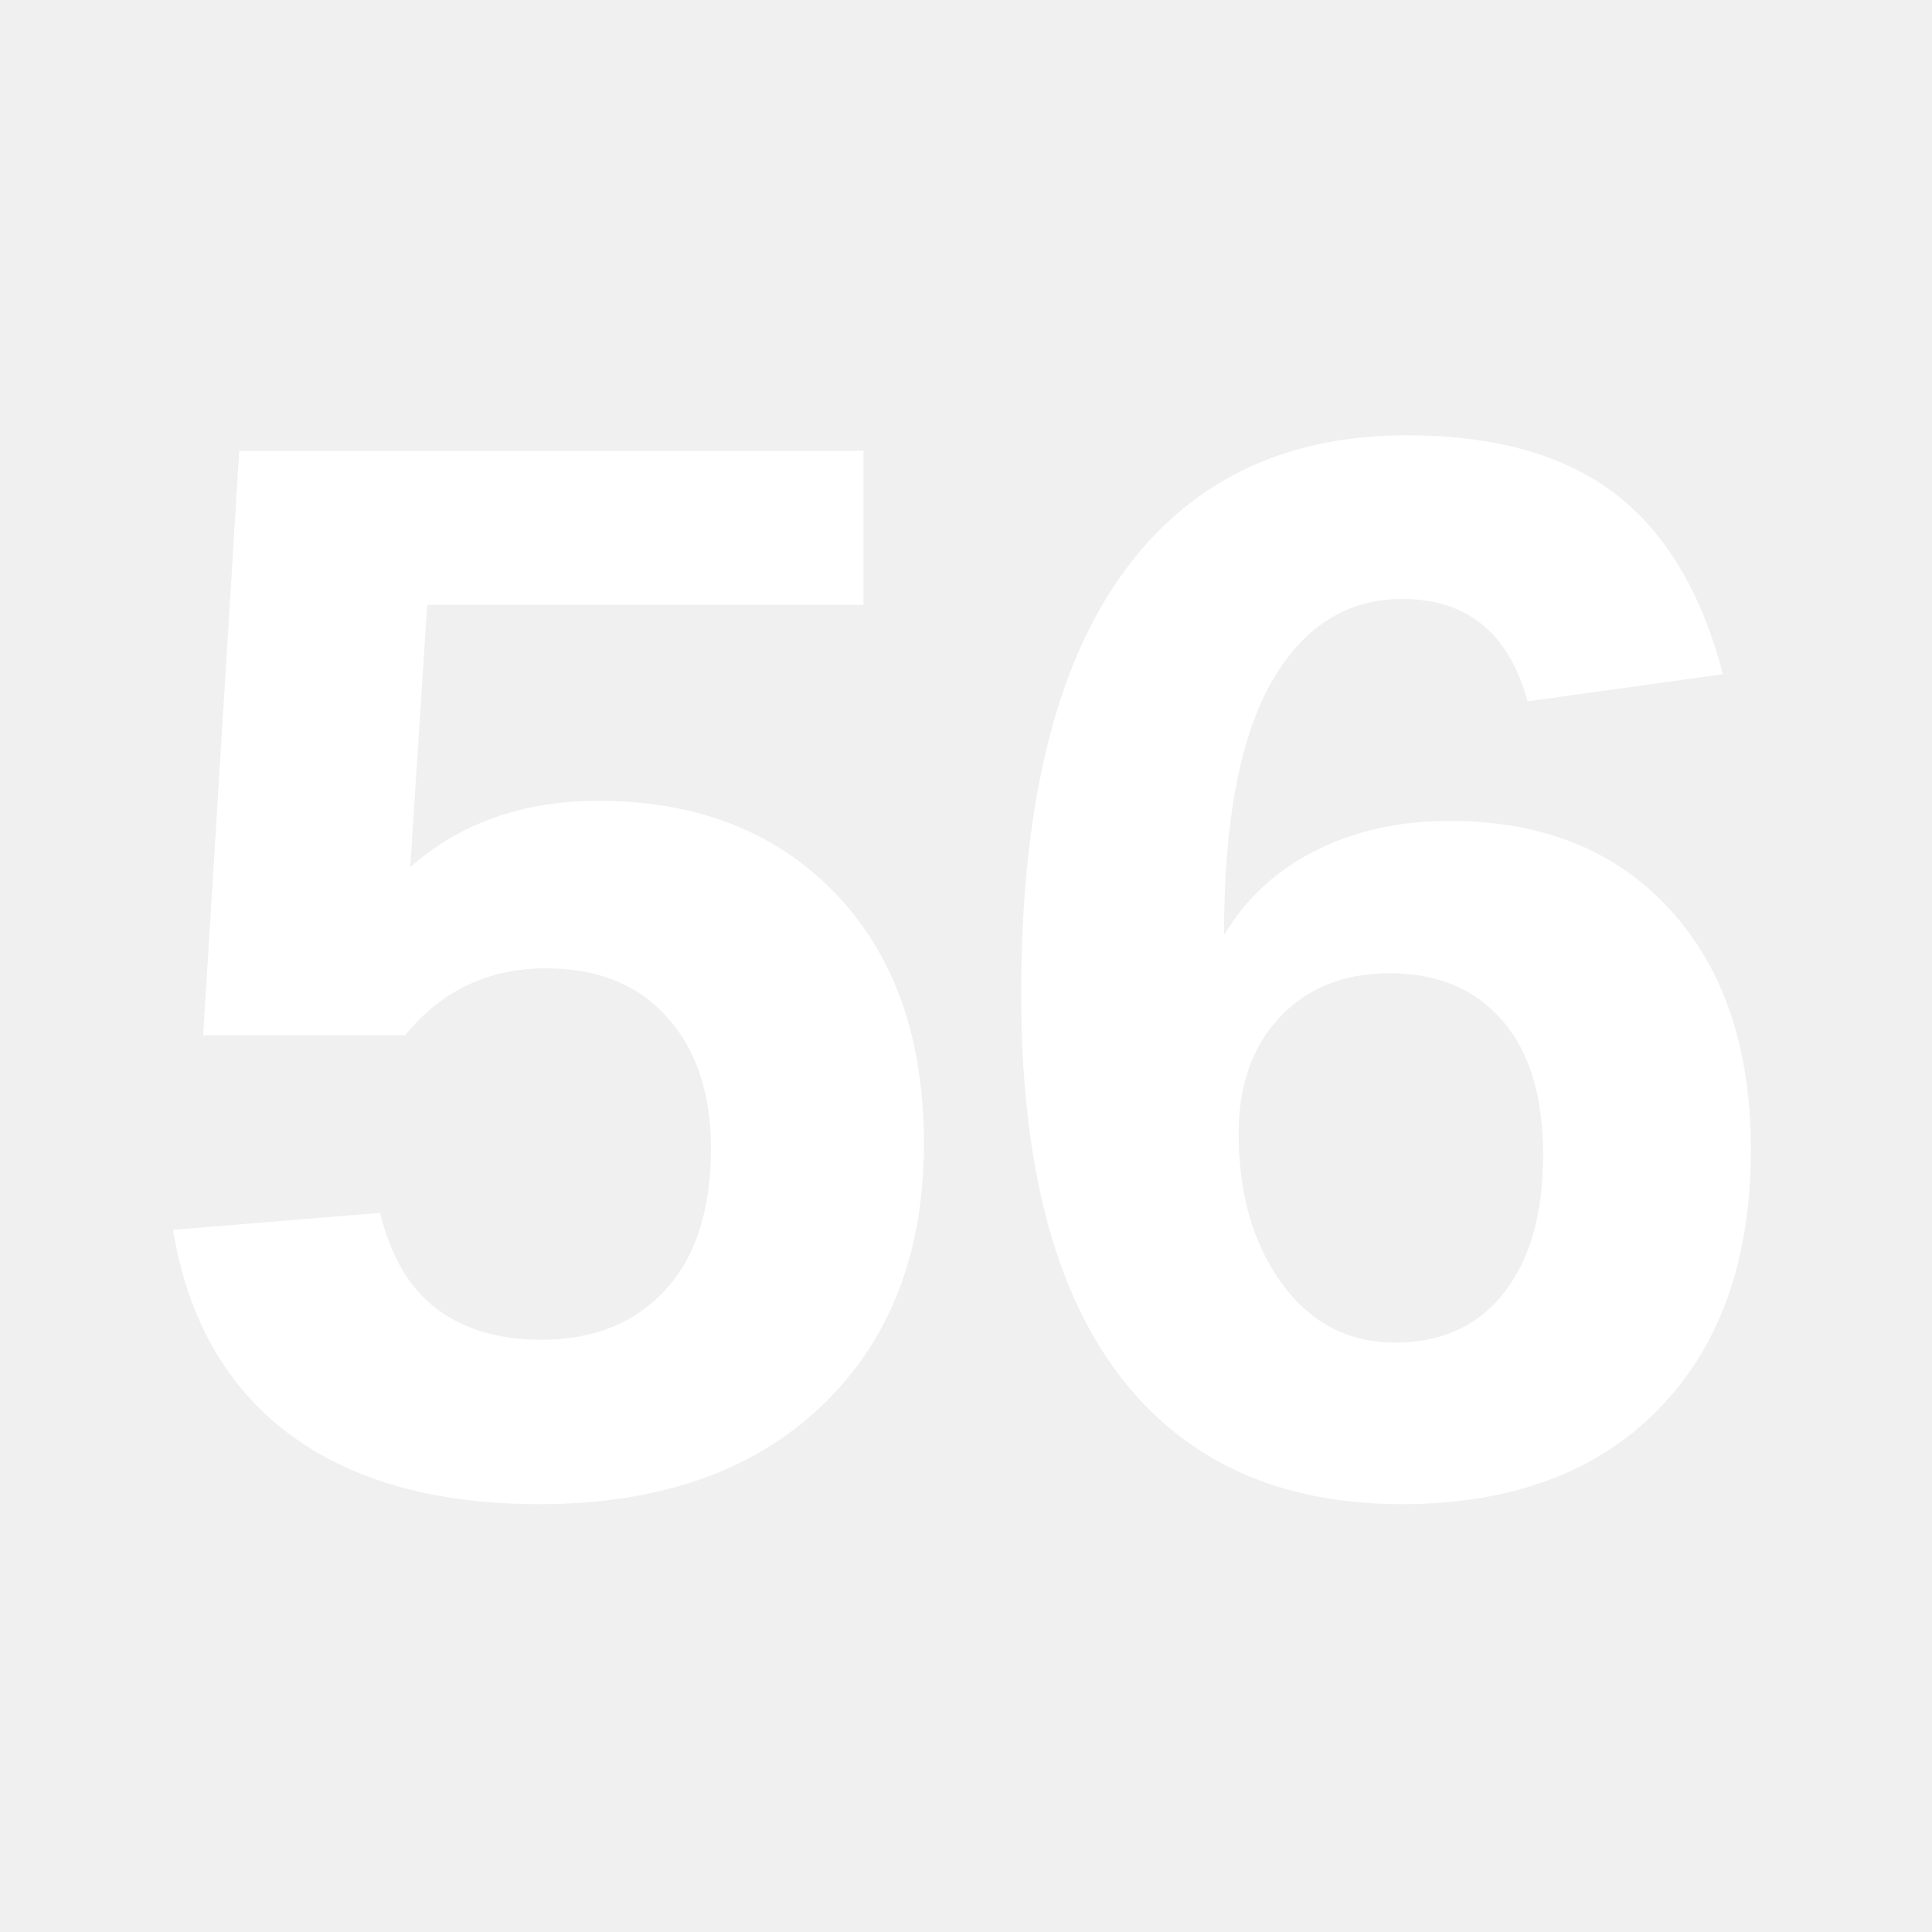
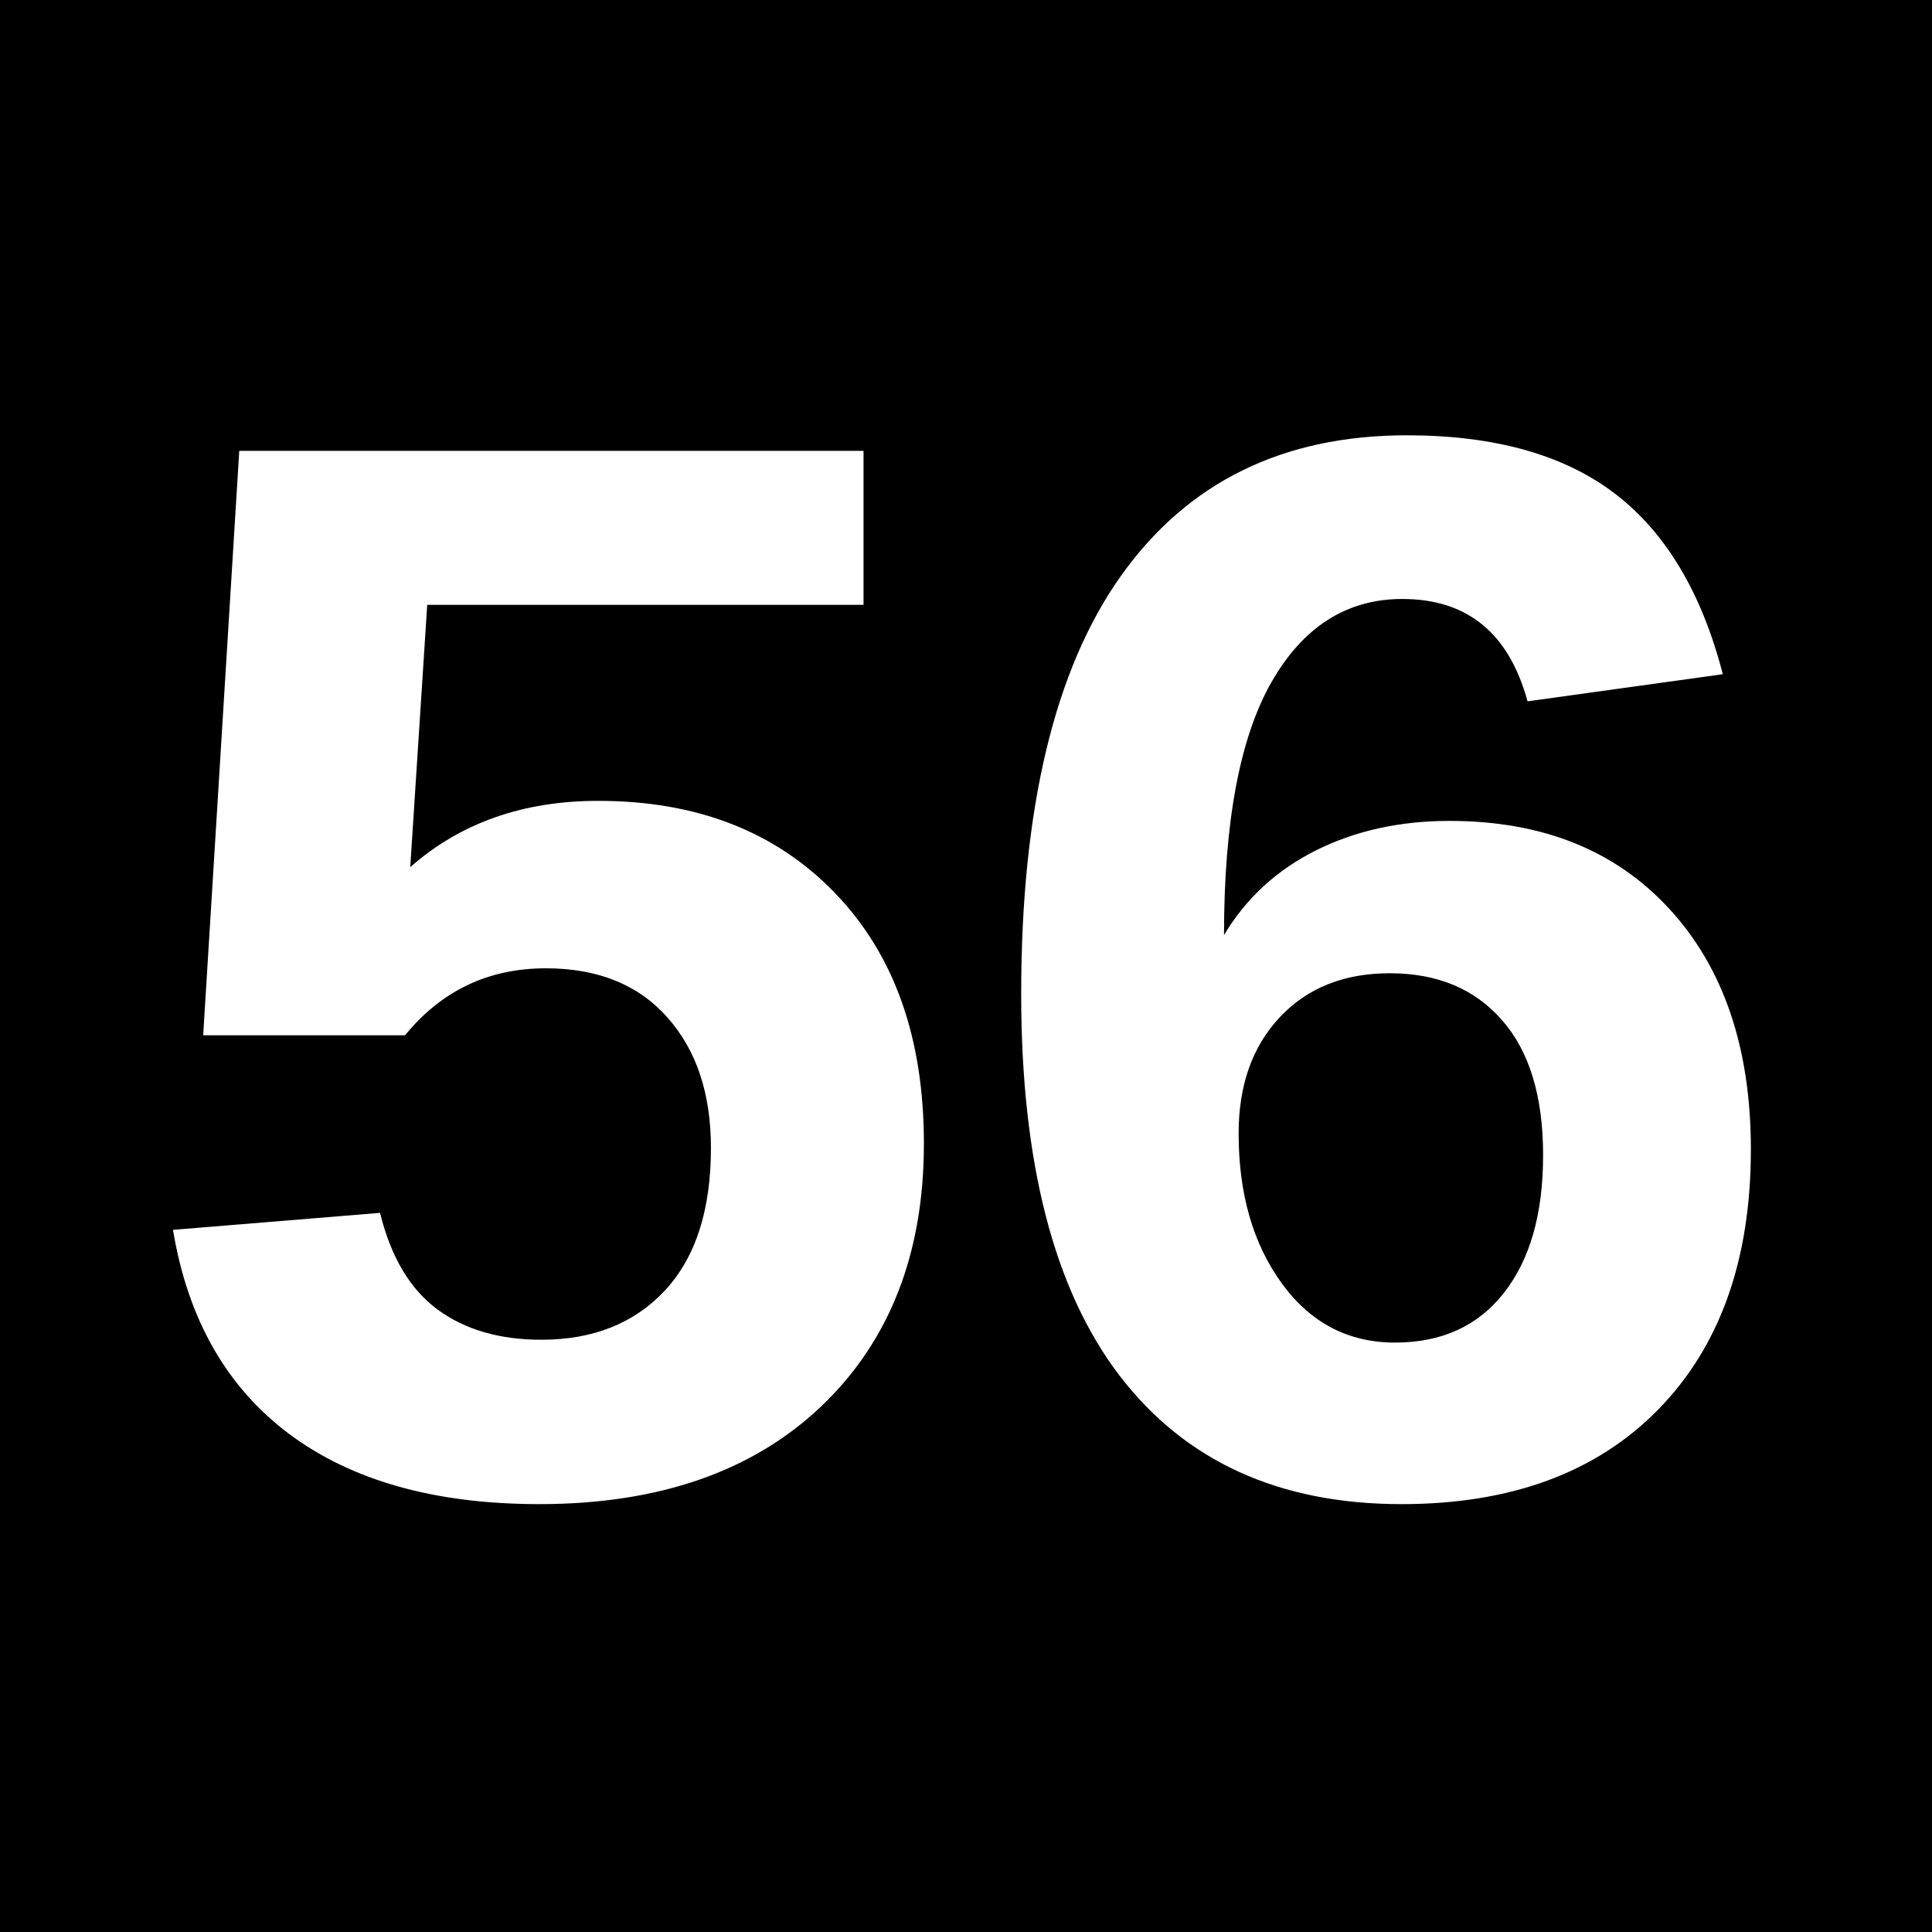
<svg xmlns="http://www.w3.org/2000/svg" width="128" height="128" viewBox="0 0 128 128">
-   <rect width="128" height="128" fill="none" />
+   <rect width="128" height="128" fill="black" />
  <text x="50%" y="50%" text-anchor="middle" dominant-baseline="central" font-family="Arial, Helvetica, sans-serif" font-size="100" font-weight="bold" fill="white">56</text>
</svg>
